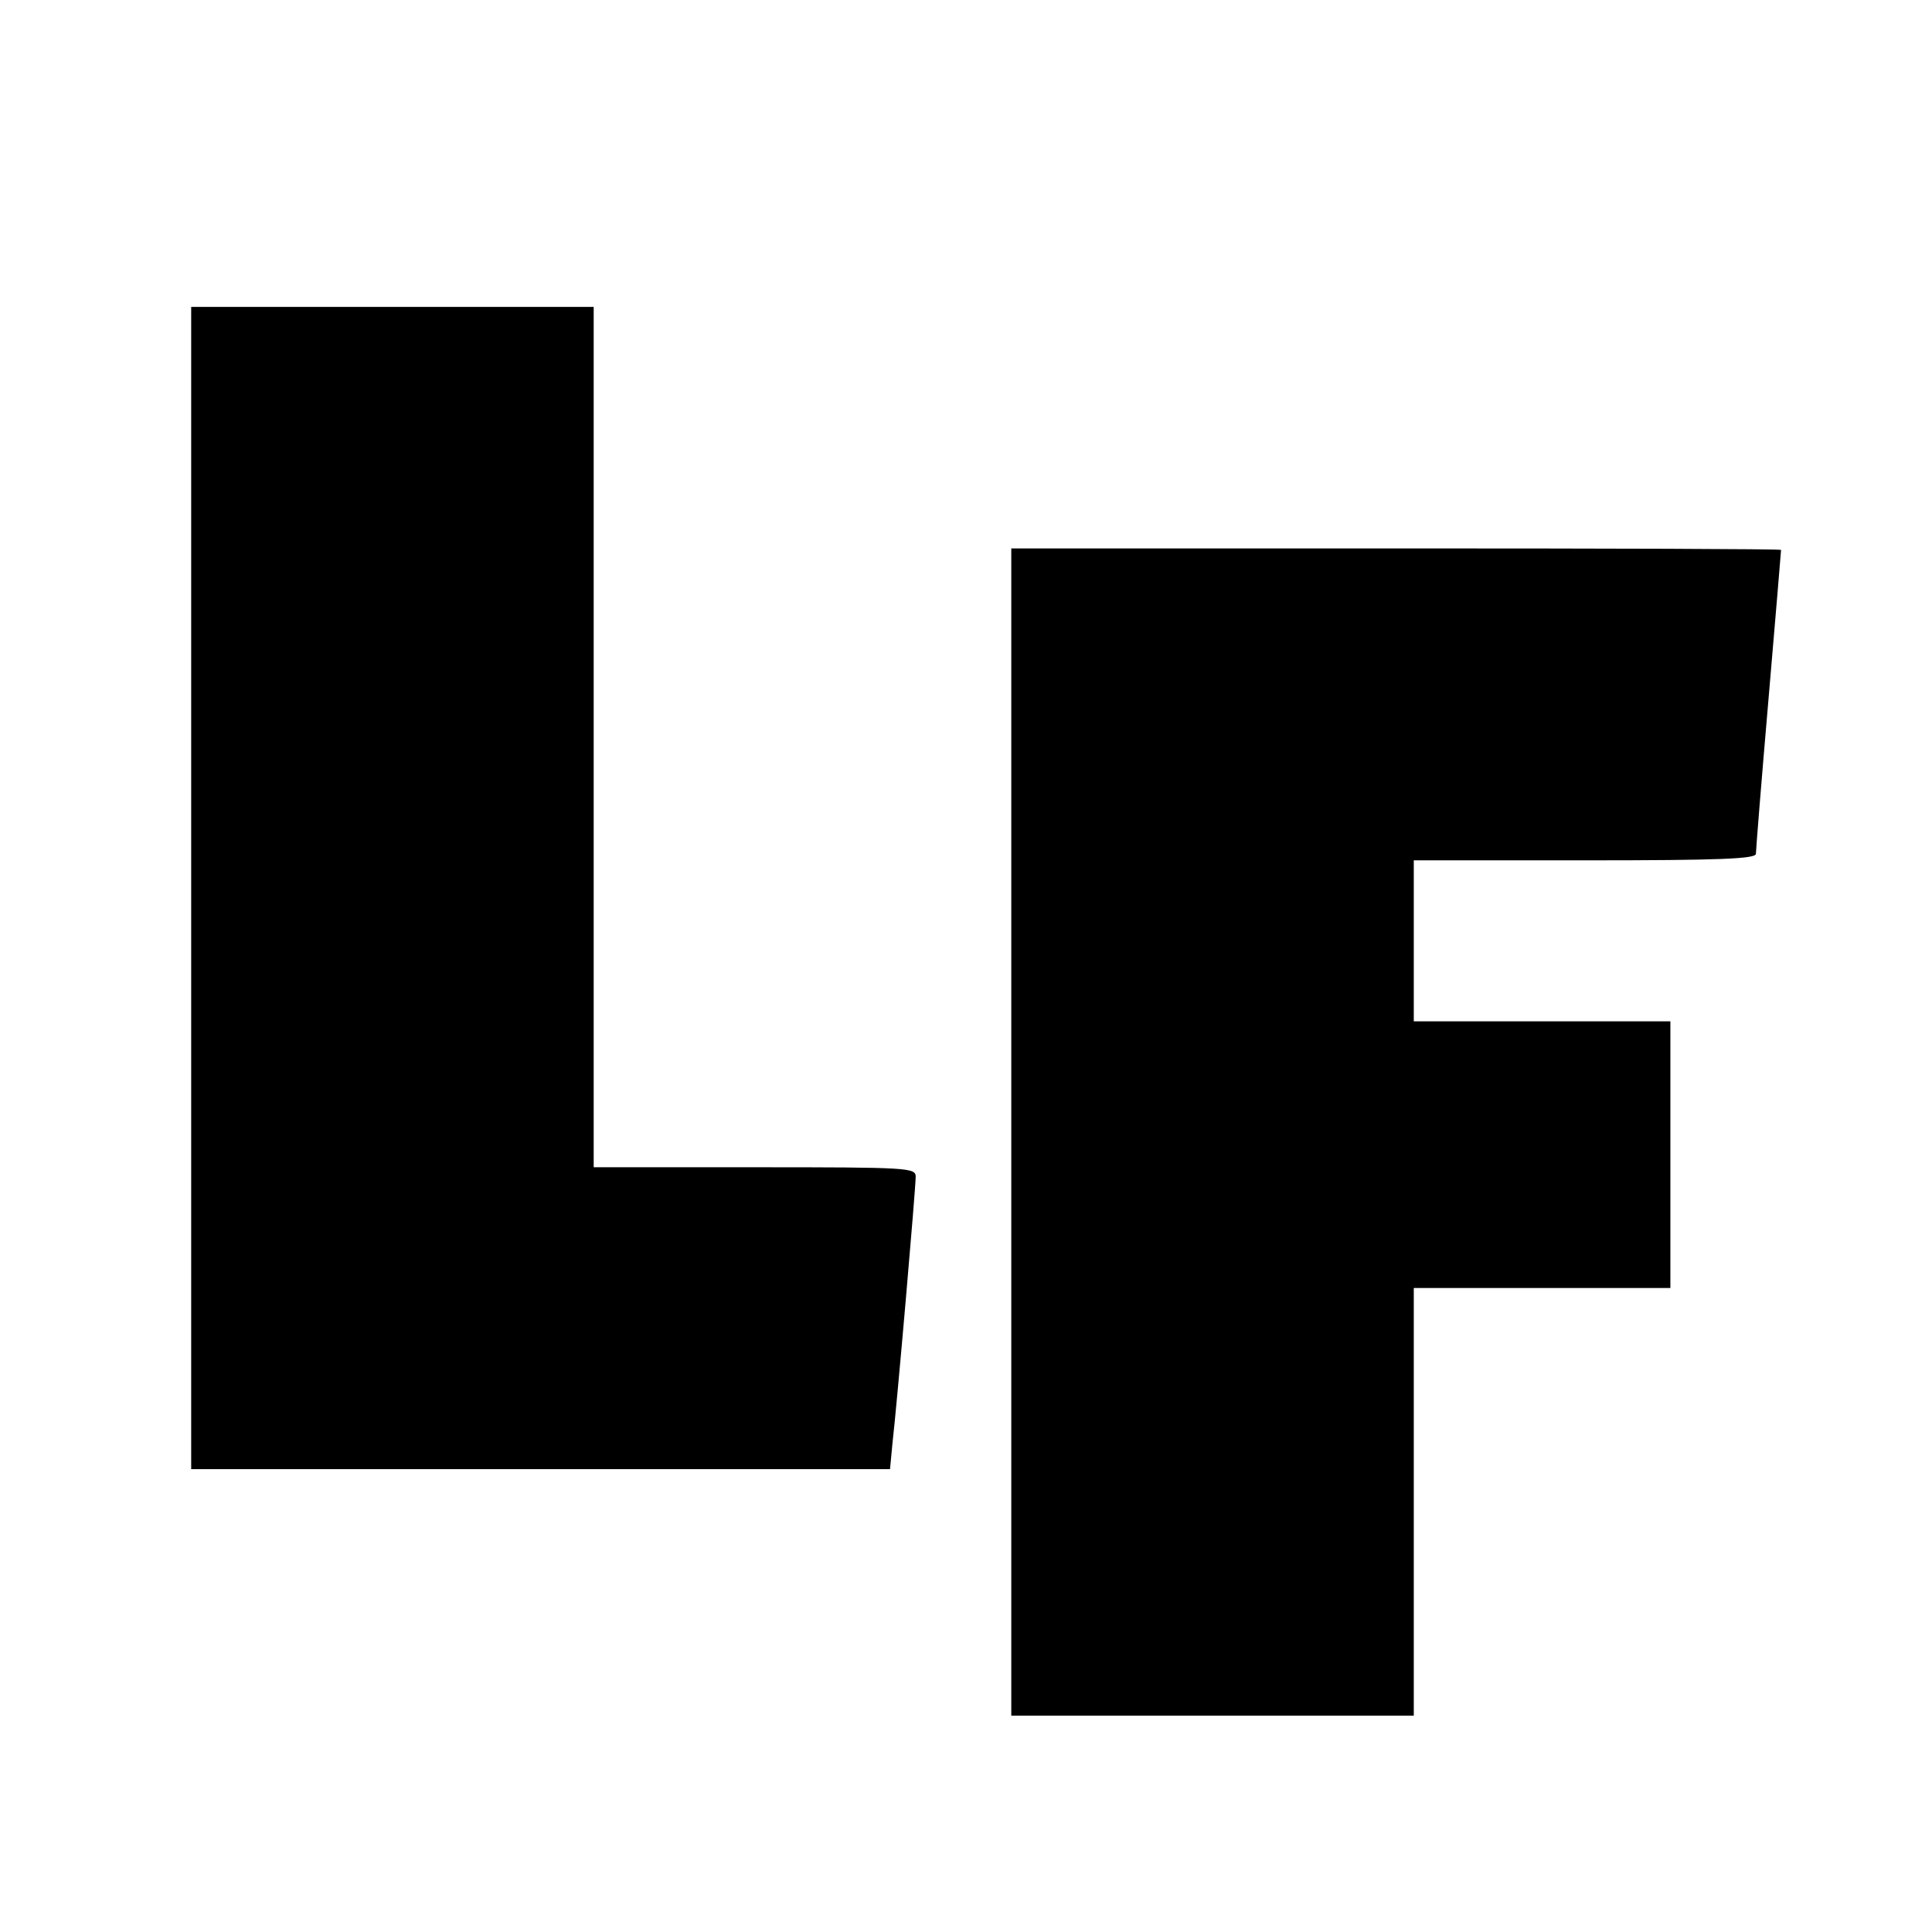
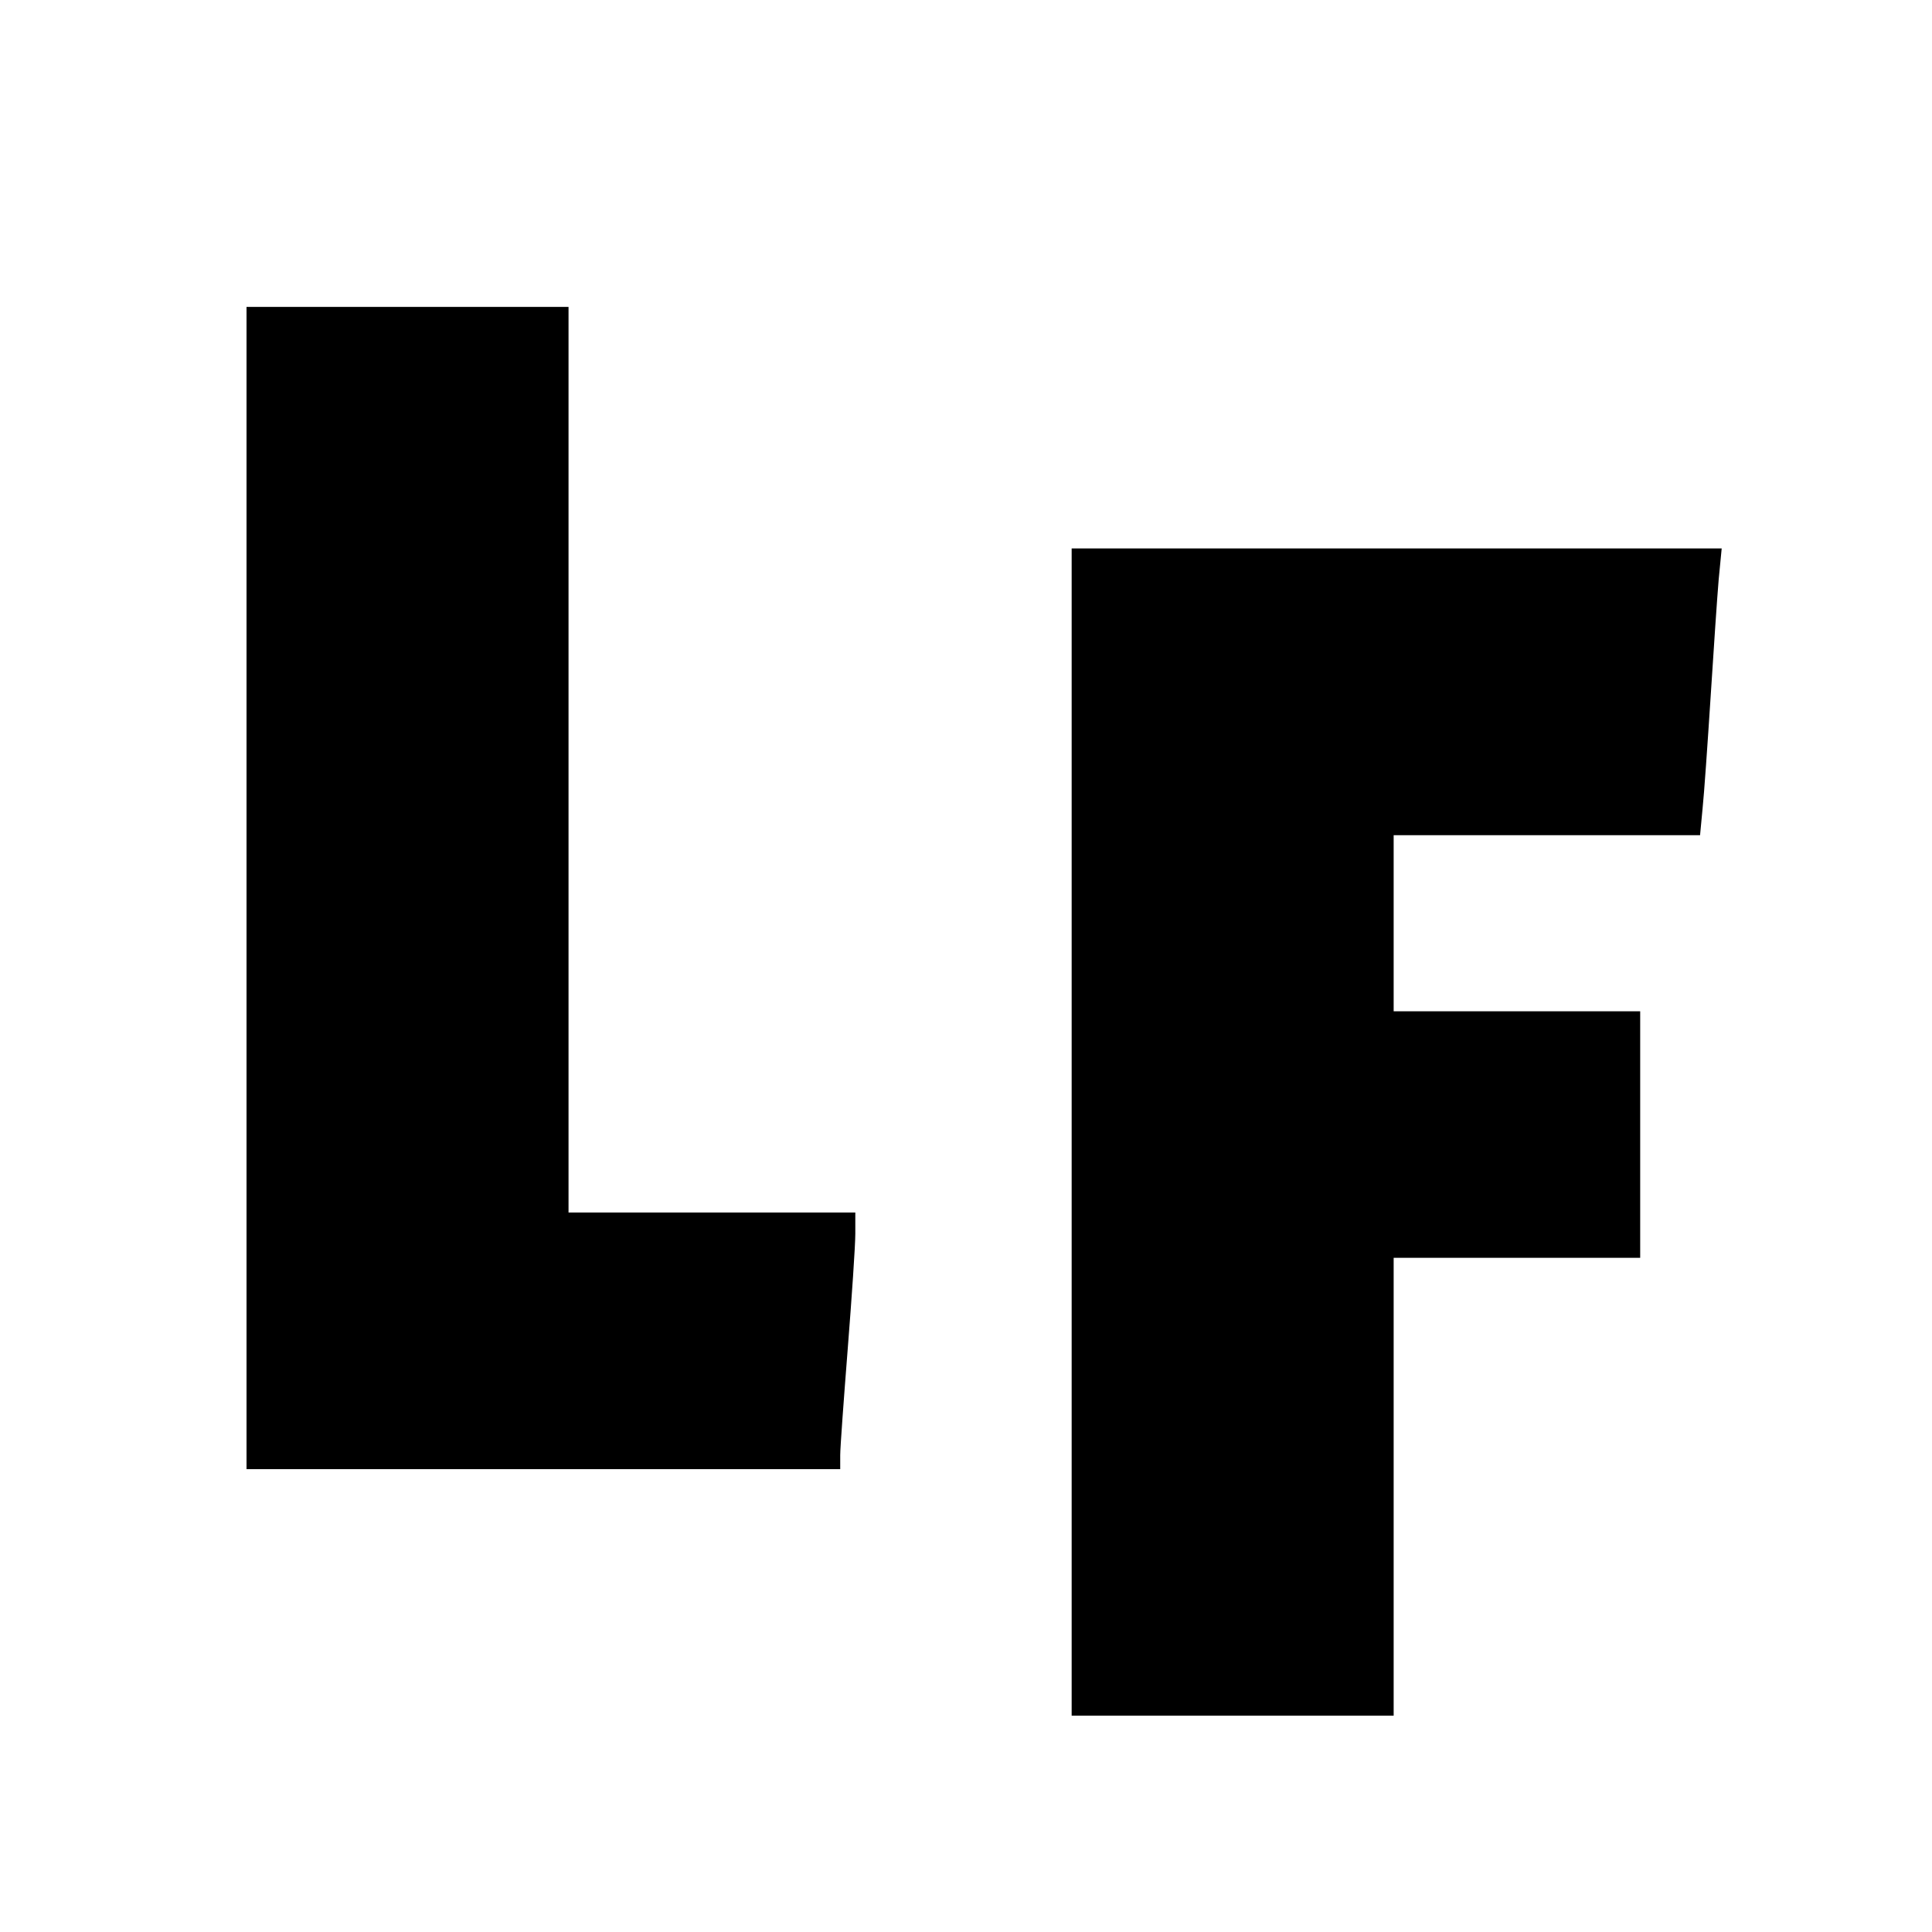
<svg xmlns="http://www.w3.org/2000/svg" version="1.0" width="384pt" height="384pt" viewBox="0 0 384 384" preserveAspectRatio="xMidYMid meet">
  <g transform="translate(0,384) scale(0.1,-0.1)" fill="#000000" stroke="none">
-     <path d="M380 2075 l0 -1155 694 0 695 0 5 53 c9 77 46 505 46 528 0 18 -11 19 -320 19 l-320 0 0 855 0 855 -400 0 -400 0 0 -1155z" />
-     <path d="M2010 1590 l0 -1160 400 0 400 0 0 425 0 425 255 0 255 0 0 265 0 265 -255 0 -255 0 0 160 0 160 340 0 c270 0 340 3 340 13 0 7 11 145 25 307 14 162 25 296 25 297 0 2 -344 3 -765 3 l-765 0 0 -1160z" />
+     <path d="M490 2075 l0 -1155 590 0 590 0 0 28 c0 15 7 110 15 212 8 102 15 204 15 228 l0 42 -285 0 -285 0 0 900 0 900 -320 0 -320 0 0 -1155z" />
+     <path d="M2130 1590 l0 -1160 320 0 320 0 0 455 0 455 245 0 245 0 0 245 0 245 -245 0 -245 0 0 175 0 175 304 0 305 0 5 53 c3 28 10 129 16 222 6 94 13 198 16 233 l6 62 -646 0 -646 0 0 -1160z" />
  </g>
</svg>
